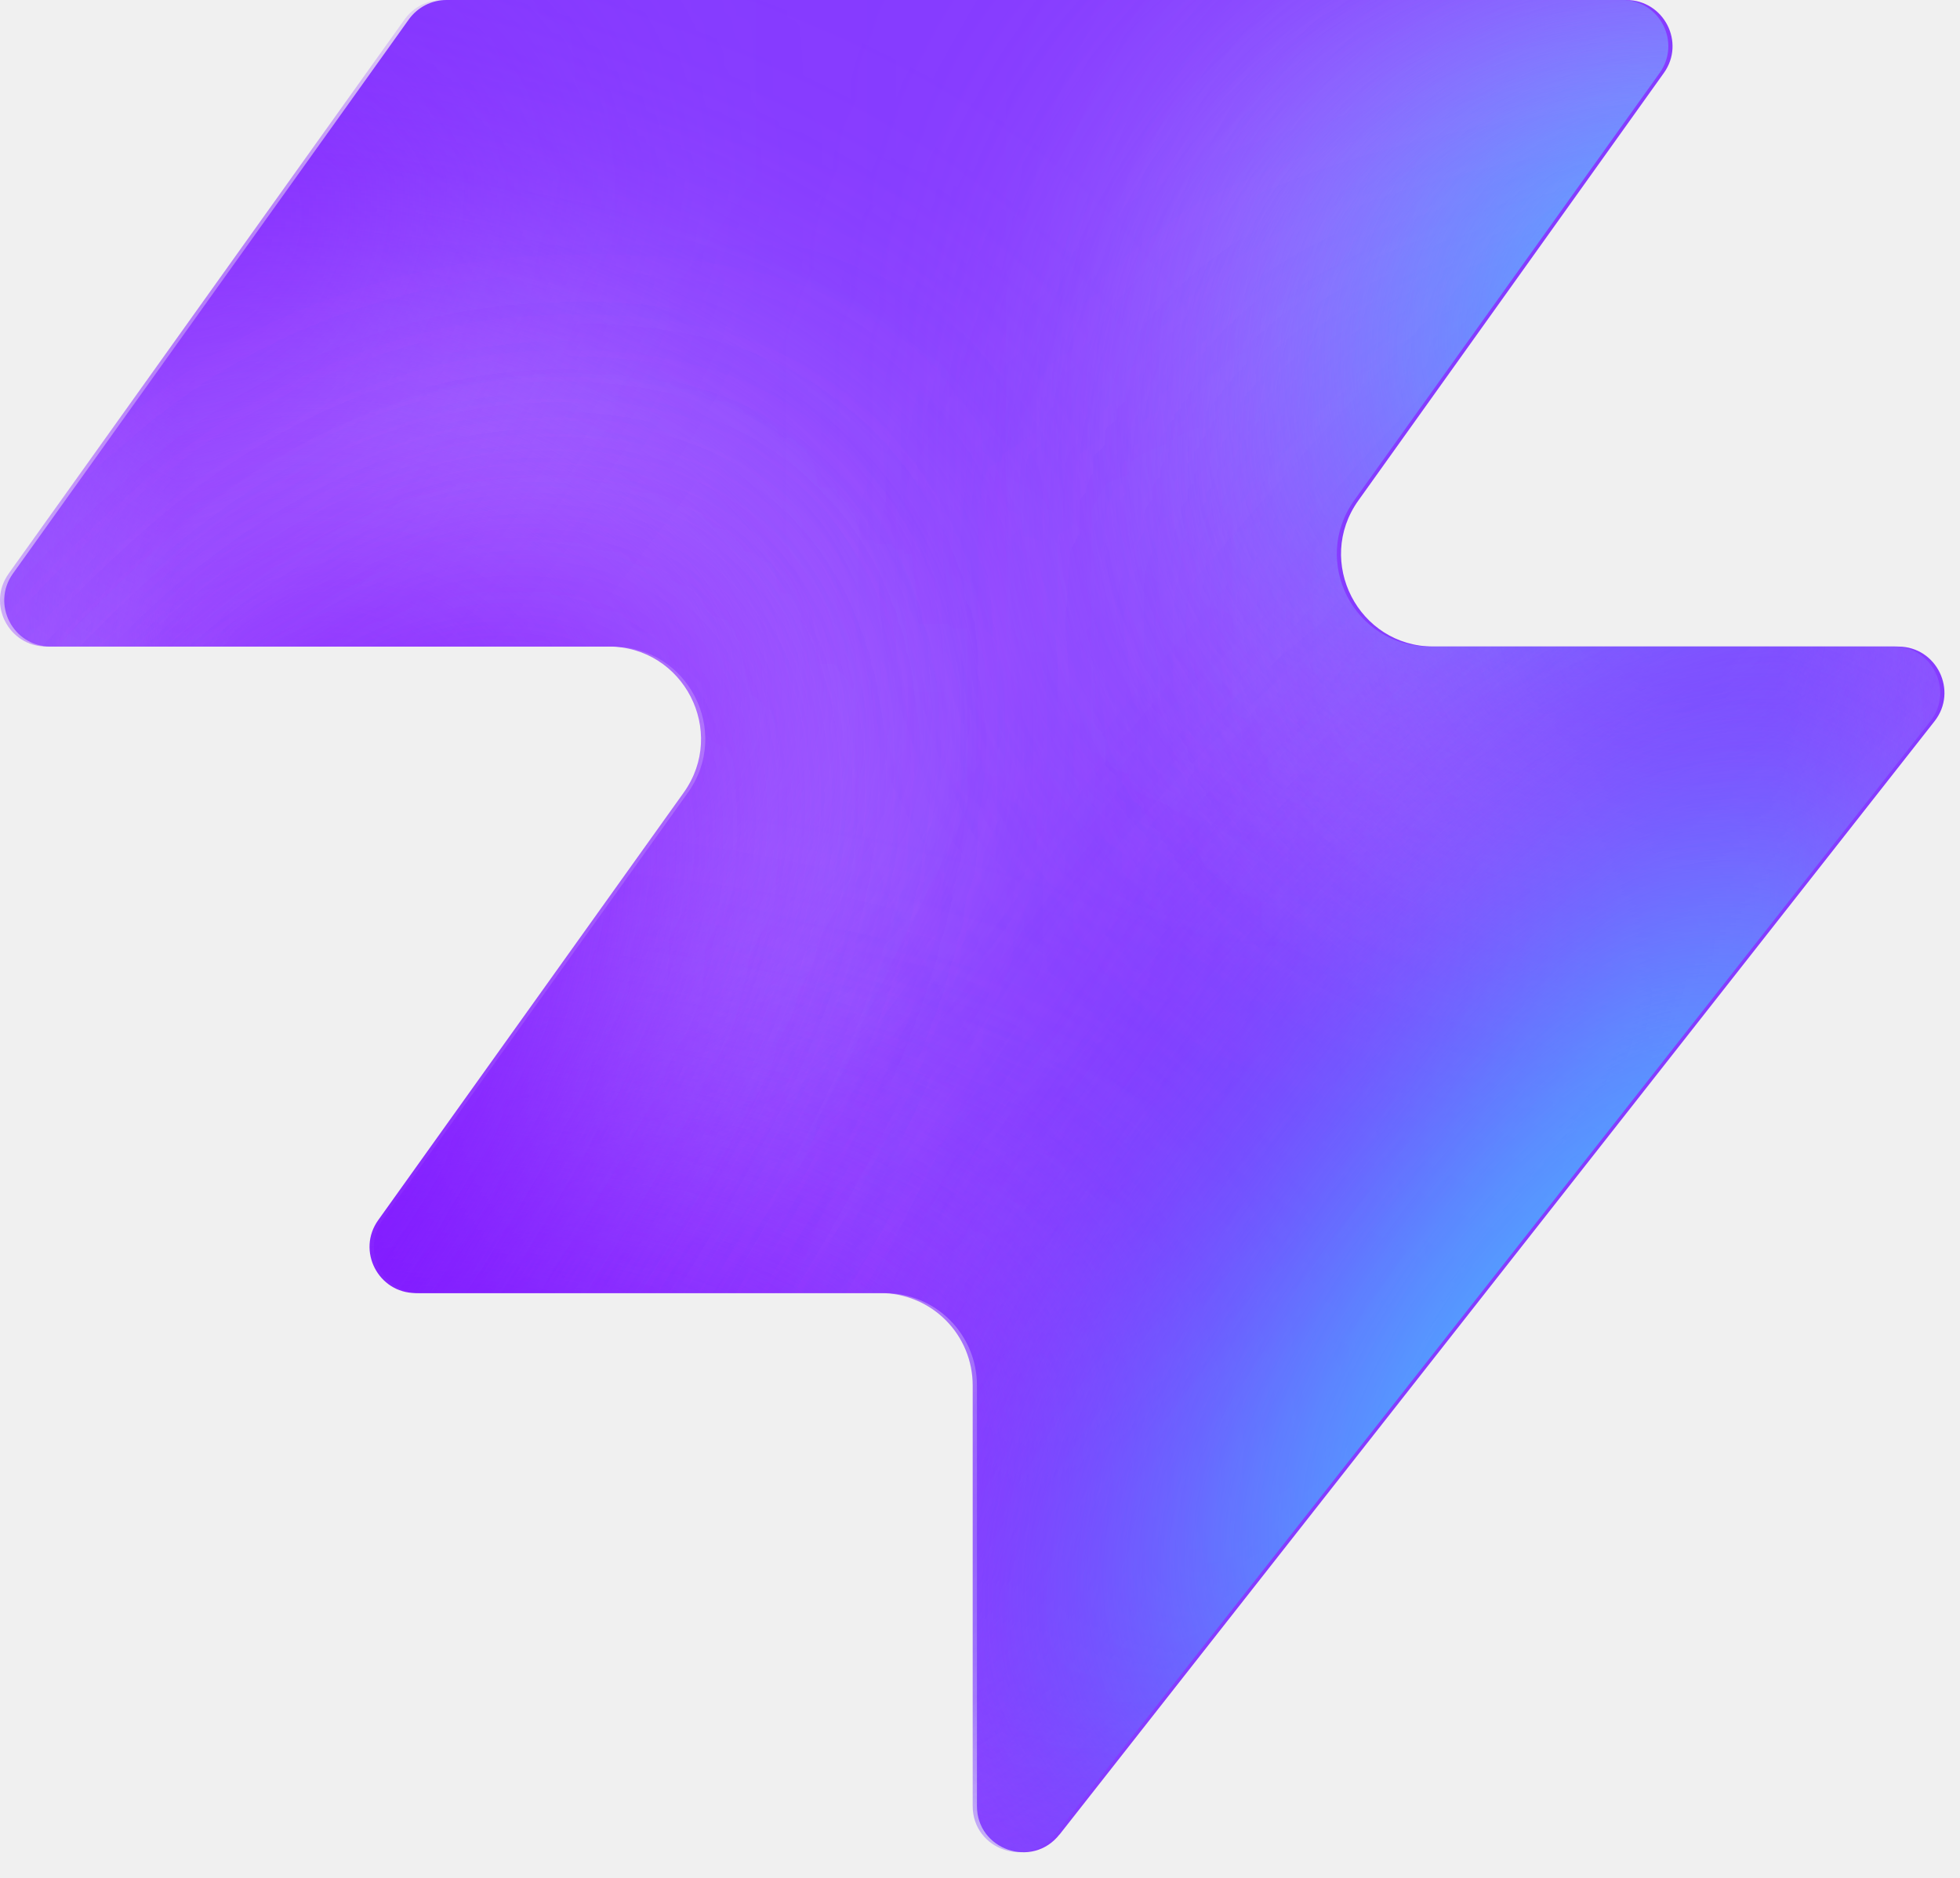
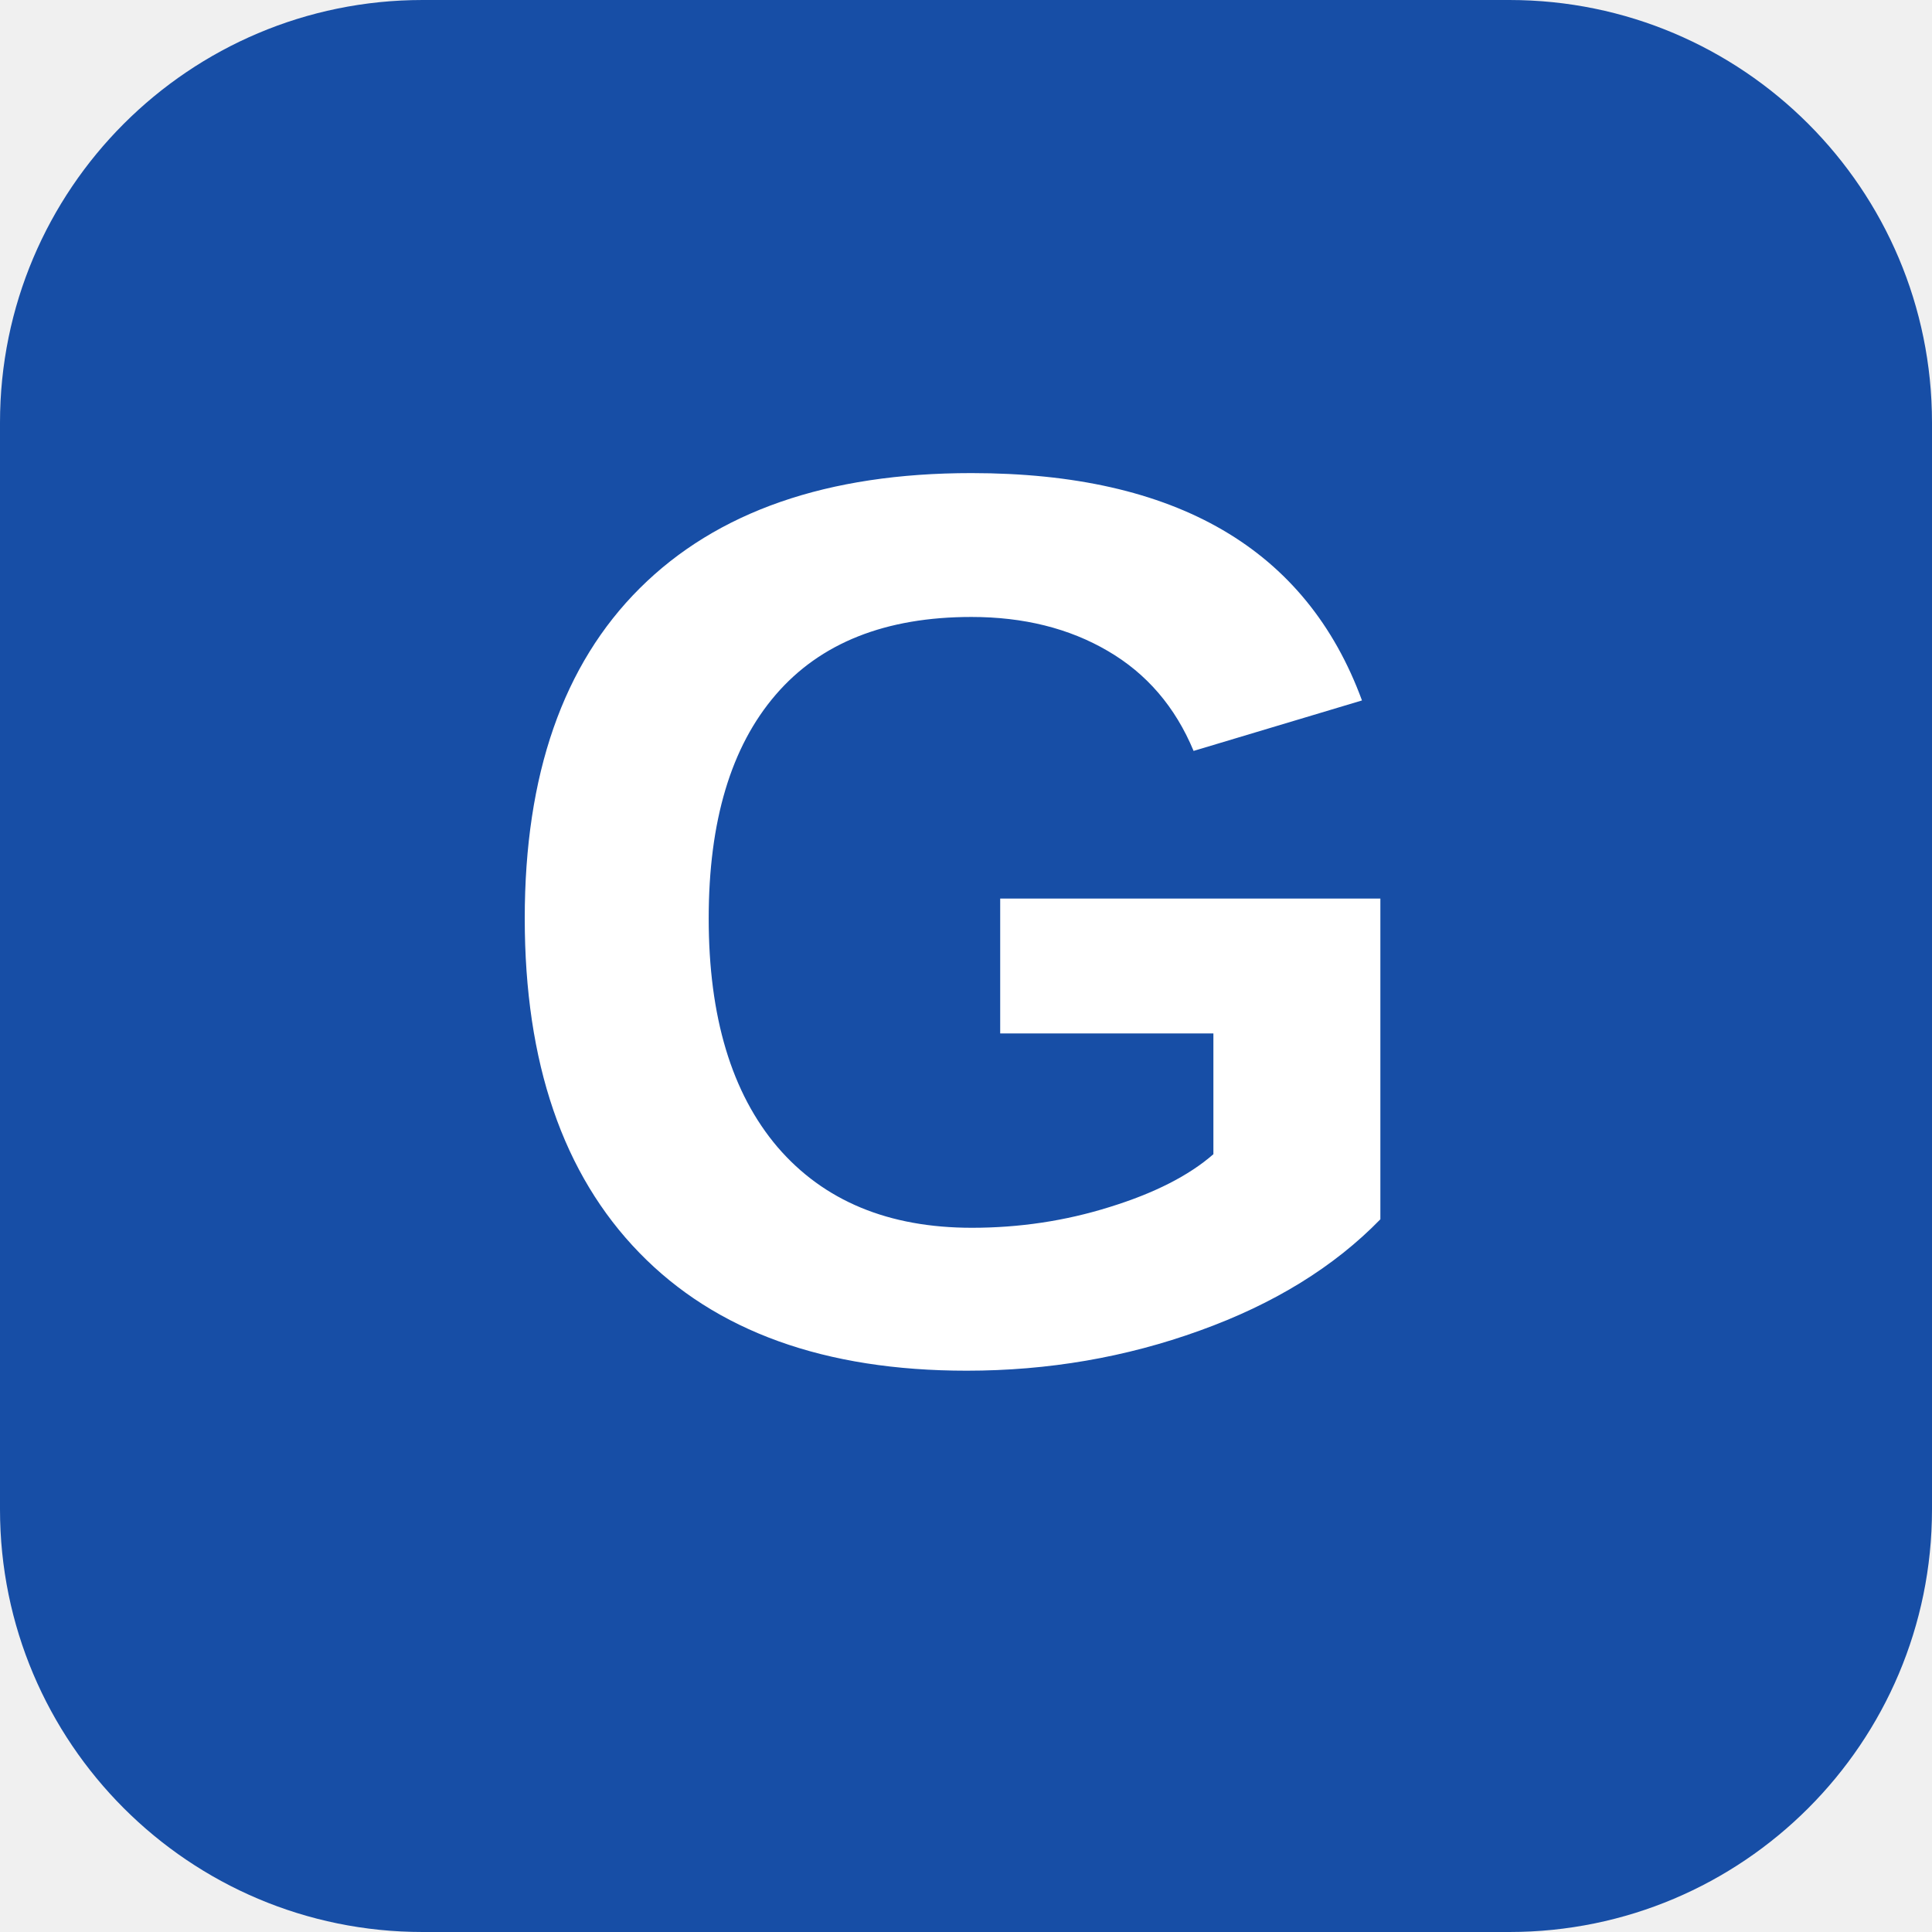
- <svg xmlns="http://www.w3.org/2000/svg" width="48" height="46" fill="none" viewBox="0 0 48 46">
-   <path fill="#863bff" d="M25.946 44.938c-.664.845-2.021.375-2.021-.698V33.937a2.26 2.26 0 0 0-2.262-2.262H10.287c-.92 0-1.456-1.04-.92-1.788l7.48-10.471c1.07-1.497 0-3.578-1.842-3.578H1.237c-.92 0-1.456-1.04-.92-1.788L10.013.474c.214-.297.556-.474.92-.474h28.894c.92 0 1.456 1.04.92 1.788l-7.48 10.471c-1.07 1.498 0 3.579 1.842 3.579h11.377c.943 0 1.473 1.088.89 1.83L25.947 44.94z" style="fill:#863bff;fill:color(display-p3 .525 .23 1);fill-opacity:1" />
-   <mask id="a" width="48" height="46" x="0" y="0" maskUnits="userSpaceOnUse" style="mask-type:alpha">
-     <path fill="#000" d="M25.842 44.938c-.664.844-2.021.375-2.021-.698V33.937a2.26 2.26 0 0 0-2.262-2.262H10.183c-.92 0-1.456-1.04-.92-1.788l7.48-10.471c1.07-1.498 0-3.579-1.842-3.579H1.133c-.92 0-1.456-1.04-.92-1.787L9.91.473c.214-.297.556-.474.92-.474h28.894c.92 0 1.456 1.04.92 1.788l-7.48 10.471c-1.07 1.498 0 3.578 1.842 3.578h11.377c.943 0 1.473 1.088.89 1.832L25.843 44.94z" style="fill:#000;fill-opacity:1" />
-   </mask>
-   <g mask="url(#a)">
-     <g filter="url(#b)">
-       <ellipse cx="5.508" cy="14.704" fill="#ede6ff" rx="5.508" ry="14.704" style="fill:#ede6ff;fill:color(display-p3 .927 .903 1);fill-opacity:1" transform="matrix(.00324 1 1 -.00324 -4.47 31.516)" />
-     </g>
-     <g filter="url(#c)">
-       <ellipse cx="10.399" cy="29.851" fill="#ede6ff" rx="10.399" ry="29.851" style="fill:#ede6ff;fill:color(display-p3 .927 .903 1);fill-opacity:1" transform="matrix(.00324 1 1 -.00324 -39.328 7.883)" />
-     </g>
-     <g filter="url(#d)">
-       <ellipse cx="5.508" cy="30.487" fill="#7e14ff" rx="5.508" ry="30.487" style="fill:#7e14ff;fill:color(display-p3 .492 .077 1);fill-opacity:1" transform="rotate(89.814 -25.913 -14.639)scale(1 -1)" />
-     </g>
-     <g filter="url(#e)">
-       <ellipse cx="5.508" cy="30.599" fill="#7e14ff" rx="5.508" ry="30.599" style="fill:#7e14ff;fill:color(display-p3 .492 .077 1);fill-opacity:1" transform="rotate(89.814 -32.644 -3.334)scale(1 -1)" />
-     </g>
-     <g filter="url(#f)">
-       <ellipse cx="5.508" cy="30.599" fill="#7e14ff" rx="5.508" ry="30.599" style="fill:#7e14ff;fill:color(display-p3 .492 .077 1);fill-opacity:1" transform="matrix(.00324 1 1 -.00324 -34.34 30.47)" />
-     </g>
-     <g filter="url(#g)">
-       <ellipse cx="14.072" cy="22.078" fill="#ede6ff" rx="14.072" ry="22.078" style="fill:#ede6ff;fill:color(display-p3 .927 .903 1);fill-opacity:1" transform="rotate(93.35 24.506 48.493)scale(-1 1)" />
-     </g>
-     <g filter="url(#h)">
-       <ellipse cx="3.47" cy="21.501" fill="#7e14ff" rx="3.47" ry="21.501" style="fill:#7e14ff;fill:color(display-p3 .492 .077 1);fill-opacity:1" transform="rotate(89.009 28.708 47.59)scale(-1 1)" />
-     </g>
-     <g filter="url(#i)">
-       <ellipse cx="3.47" cy="21.501" fill="#7e14ff" rx="3.47" ry="21.501" style="fill:#7e14ff;fill:color(display-p3 .492 .077 1);fill-opacity:1" transform="rotate(89.009 28.708 47.59)scale(-1 1)" />
-     </g>
-     <g filter="url(#j)">
-       <ellipse cx=".387" cy="8.972" fill="#7e14ff" rx="4.407" ry="29.108" style="fill:#7e14ff;fill:color(display-p3 .492 .077 1);fill-opacity:1" transform="rotate(39.51 .387 8.972)" />
-     </g>
-     <g filter="url(#k)">
-       <ellipse cx="47.523" cy="-6.092" fill="#7e14ff" rx="4.407" ry="29.108" style="fill:#7e14ff;fill:color(display-p3 .492 .077 1);fill-opacity:1" transform="rotate(37.892 47.523 -6.092)" />
-     </g>
-     <g filter="url(#l)">
-       <ellipse cx="41.412" cy="6.333" fill="#47bfff" rx="5.971" ry="9.665" style="fill:#47bfff;fill:color(display-p3 .28 .748 1);fill-opacity:1" transform="rotate(37.892 41.412 6.333)" />
-     </g>
-     <g filter="url(#m)">
-       <ellipse cx="-1.879" cy="38.332" fill="#7e14ff" rx="4.407" ry="29.108" style="fill:#7e14ff;fill:color(display-p3 .492 .077 1);fill-opacity:1" transform="rotate(37.892 -1.88 38.332)" />
-     </g>
-     <g filter="url(#n)">
-       <ellipse cx="-1.879" cy="38.332" fill="#7e14ff" rx="4.407" ry="29.108" style="fill:#7e14ff;fill:color(display-p3 .492 .077 1);fill-opacity:1" transform="rotate(37.892 -1.88 38.332)" />
-     </g>
-     <g filter="url(#o)">
-       <ellipse cx="35.651" cy="29.907" fill="#7e14ff" rx="4.407" ry="29.108" style="fill:#7e14ff;fill:color(display-p3 .492 .077 1);fill-opacity:1" transform="rotate(37.892 35.651 29.907)" />
-     </g>
-     <g filter="url(#p)">
-       <ellipse cx="38.418" cy="32.4" fill="#47bfff" rx="5.971" ry="15.297" style="fill:#47bfff;fill:color(display-p3 .28 .748 1);fill-opacity:1" transform="rotate(37.892 38.418 32.4)" />
-     </g>
-   </g>
-   <defs>
-     <filter id="b" width="60.045" height="41.654" x="-19.77" y="16.149" color-interpolation-filters="sRGB" filterUnits="userSpaceOnUse">
-       <feFlood flood-opacity="0" result="BackgroundImageFix" />
-       <feBlend in="SourceGraphic" in2="BackgroundImageFix" result="shape" />
-       <feGaussianBlur result="effect1_foregroundBlur_2002_17158" stdDeviation="7.659" />
-     </filter>
-     <filter id="c" width="90.34" height="51.437" x="-54.613" y="-7.533" color-interpolation-filters="sRGB" filterUnits="userSpaceOnUse">
-       <feFlood flood-opacity="0" result="BackgroundImageFix" />
-       <feBlend in="SourceGraphic" in2="BackgroundImageFix" result="shape" />
-       <feGaussianBlur result="effect1_foregroundBlur_2002_17158" stdDeviation="7.659" />
-     </filter>
-     <filter id="d" width="79.355" height="29.4" x="-49.64" y="2.03" color-interpolation-filters="sRGB" filterUnits="userSpaceOnUse">
-       <feFlood flood-opacity="0" result="BackgroundImageFix" />
-       <feBlend in="SourceGraphic" in2="BackgroundImageFix" result="shape" />
-       <feGaussianBlur result="effect1_foregroundBlur_2002_17158" stdDeviation="4.596" />
-     </filter>
-     <filter id="e" width="79.579" height="29.4" x="-45.045" y="20.029" color-interpolation-filters="sRGB" filterUnits="userSpaceOnUse">
-       <feFlood flood-opacity="0" result="BackgroundImageFix" />
-       <feBlend in="SourceGraphic" in2="BackgroundImageFix" result="shape" />
-       <feGaussianBlur result="effect1_foregroundBlur_2002_17158" stdDeviation="4.596" />
-     </filter>
-     <filter id="f" width="79.579" height="29.4" x="-43.513" y="21.178" color-interpolation-filters="sRGB" filterUnits="userSpaceOnUse">
-       <feFlood flood-opacity="0" result="BackgroundImageFix" />
-       <feBlend in="SourceGraphic" in2="BackgroundImageFix" result="shape" />
-       <feGaussianBlur result="effect1_foregroundBlur_2002_17158" stdDeviation="4.596" />
-     </filter>
-     <filter id="g" width="74.749" height="58.852" x="15.756" y="-17.901" color-interpolation-filters="sRGB" filterUnits="userSpaceOnUse">
-       <feFlood flood-opacity="0" result="BackgroundImageFix" />
-       <feBlend in="SourceGraphic" in2="BackgroundImageFix" result="shape" />
-       <feGaussianBlur result="effect1_foregroundBlur_2002_17158" stdDeviation="7.659" />
-     </filter>
-     <filter id="h" width="61.377" height="25.362" x="23.548" y="2.284" color-interpolation-filters="sRGB" filterUnits="userSpaceOnUse">
-       <feFlood flood-opacity="0" result="BackgroundImageFix" />
-       <feBlend in="SourceGraphic" in2="BackgroundImageFix" result="shape" />
-       <feGaussianBlur result="effect1_foregroundBlur_2002_17158" stdDeviation="4.596" />
-     </filter>
-     <filter id="i" width="61.377" height="25.362" x="23.548" y="2.284" color-interpolation-filters="sRGB" filterUnits="userSpaceOnUse">
-       <feFlood flood-opacity="0" result="BackgroundImageFix" />
-       <feBlend in="SourceGraphic" in2="BackgroundImageFix" result="shape" />
-       <feGaussianBlur result="effect1_foregroundBlur_2002_17158" stdDeviation="4.596" />
-     </filter>
-     <filter id="j" width="56.045" height="63.649" x="-27.636" y="-22.853" color-interpolation-filters="sRGB" filterUnits="userSpaceOnUse">
-       <feFlood flood-opacity="0" result="BackgroundImageFix" />
-       <feBlend in="SourceGraphic" in2="BackgroundImageFix" result="shape" />
-       <feGaussianBlur result="effect1_foregroundBlur_2002_17158" stdDeviation="4.596" />
-     </filter>
-     <filter id="k" width="54.814" height="64.646" x="20.116" y="-38.415" color-interpolation-filters="sRGB" filterUnits="userSpaceOnUse">
-       <feFlood flood-opacity="0" result="BackgroundImageFix" />
-       <feBlend in="SourceGraphic" in2="BackgroundImageFix" result="shape" />
-       <feGaussianBlur result="effect1_foregroundBlur_2002_17158" stdDeviation="4.596" />
-     </filter>
-     <filter id="l" width="33.541" height="35.313" x="24.641" y="-11.323" color-interpolation-filters="sRGB" filterUnits="userSpaceOnUse">
-       <feFlood flood-opacity="0" result="BackgroundImageFix" />
-       <feBlend in="SourceGraphic" in2="BackgroundImageFix" result="shape" />
-       <feGaussianBlur result="effect1_foregroundBlur_2002_17158" stdDeviation="4.596" />
-     </filter>
-     <filter id="m" width="54.814" height="64.646" x="-29.286" y="6.009" color-interpolation-filters="sRGB" filterUnits="userSpaceOnUse">
-       <feFlood flood-opacity="0" result="BackgroundImageFix" />
-       <feBlend in="SourceGraphic" in2="BackgroundImageFix" result="shape" />
-       <feGaussianBlur result="effect1_foregroundBlur_2002_17158" stdDeviation="4.596" />
-     </filter>
-     <filter id="n" width="54.814" height="64.646" x="-29.286" y="6.009" color-interpolation-filters="sRGB" filterUnits="userSpaceOnUse">
-       <feFlood flood-opacity="0" result="BackgroundImageFix" />
-       <feBlend in="SourceGraphic" in2="BackgroundImageFix" result="shape" />
-       <feGaussianBlur result="effect1_foregroundBlur_2002_17158" stdDeviation="4.596" />
-     </filter>
-     <filter id="o" width="54.814" height="64.646" x="8.244" y="-2.416" color-interpolation-filters="sRGB" filterUnits="userSpaceOnUse">
-       <feFlood flood-opacity="0" result="BackgroundImageFix" />
-       <feBlend in="SourceGraphic" in2="BackgroundImageFix" result="shape" />
-       <feGaussianBlur result="effect1_foregroundBlur_2002_17158" stdDeviation="4.596" />
-     </filter>
-     <filter id="p" width="39.409" height="43.623" x="18.713" y="10.588" color-interpolation-filters="sRGB" filterUnits="userSpaceOnUse">
-       <feFlood flood-opacity="0" result="BackgroundImageFix" />
-       <feBlend in="SourceGraphic" in2="BackgroundImageFix" result="shape" />
-       <feGaussianBlur result="effect1_foregroundBlur_2002_17158" stdDeviation="4.596" />
-     </filter>
-   </defs>
+ <svg xmlns="http://www.w3.org/2000/svg" viewBox="0 0 64 64">
+   <rect width="64" height="64" rx="14" fill="#174ea6" />
+   <text x="32" y="45" text-anchor="middle" font-size="42" font-family="Arial, sans-serif" font-weight="700" fill="white">G</text>
</svg>
